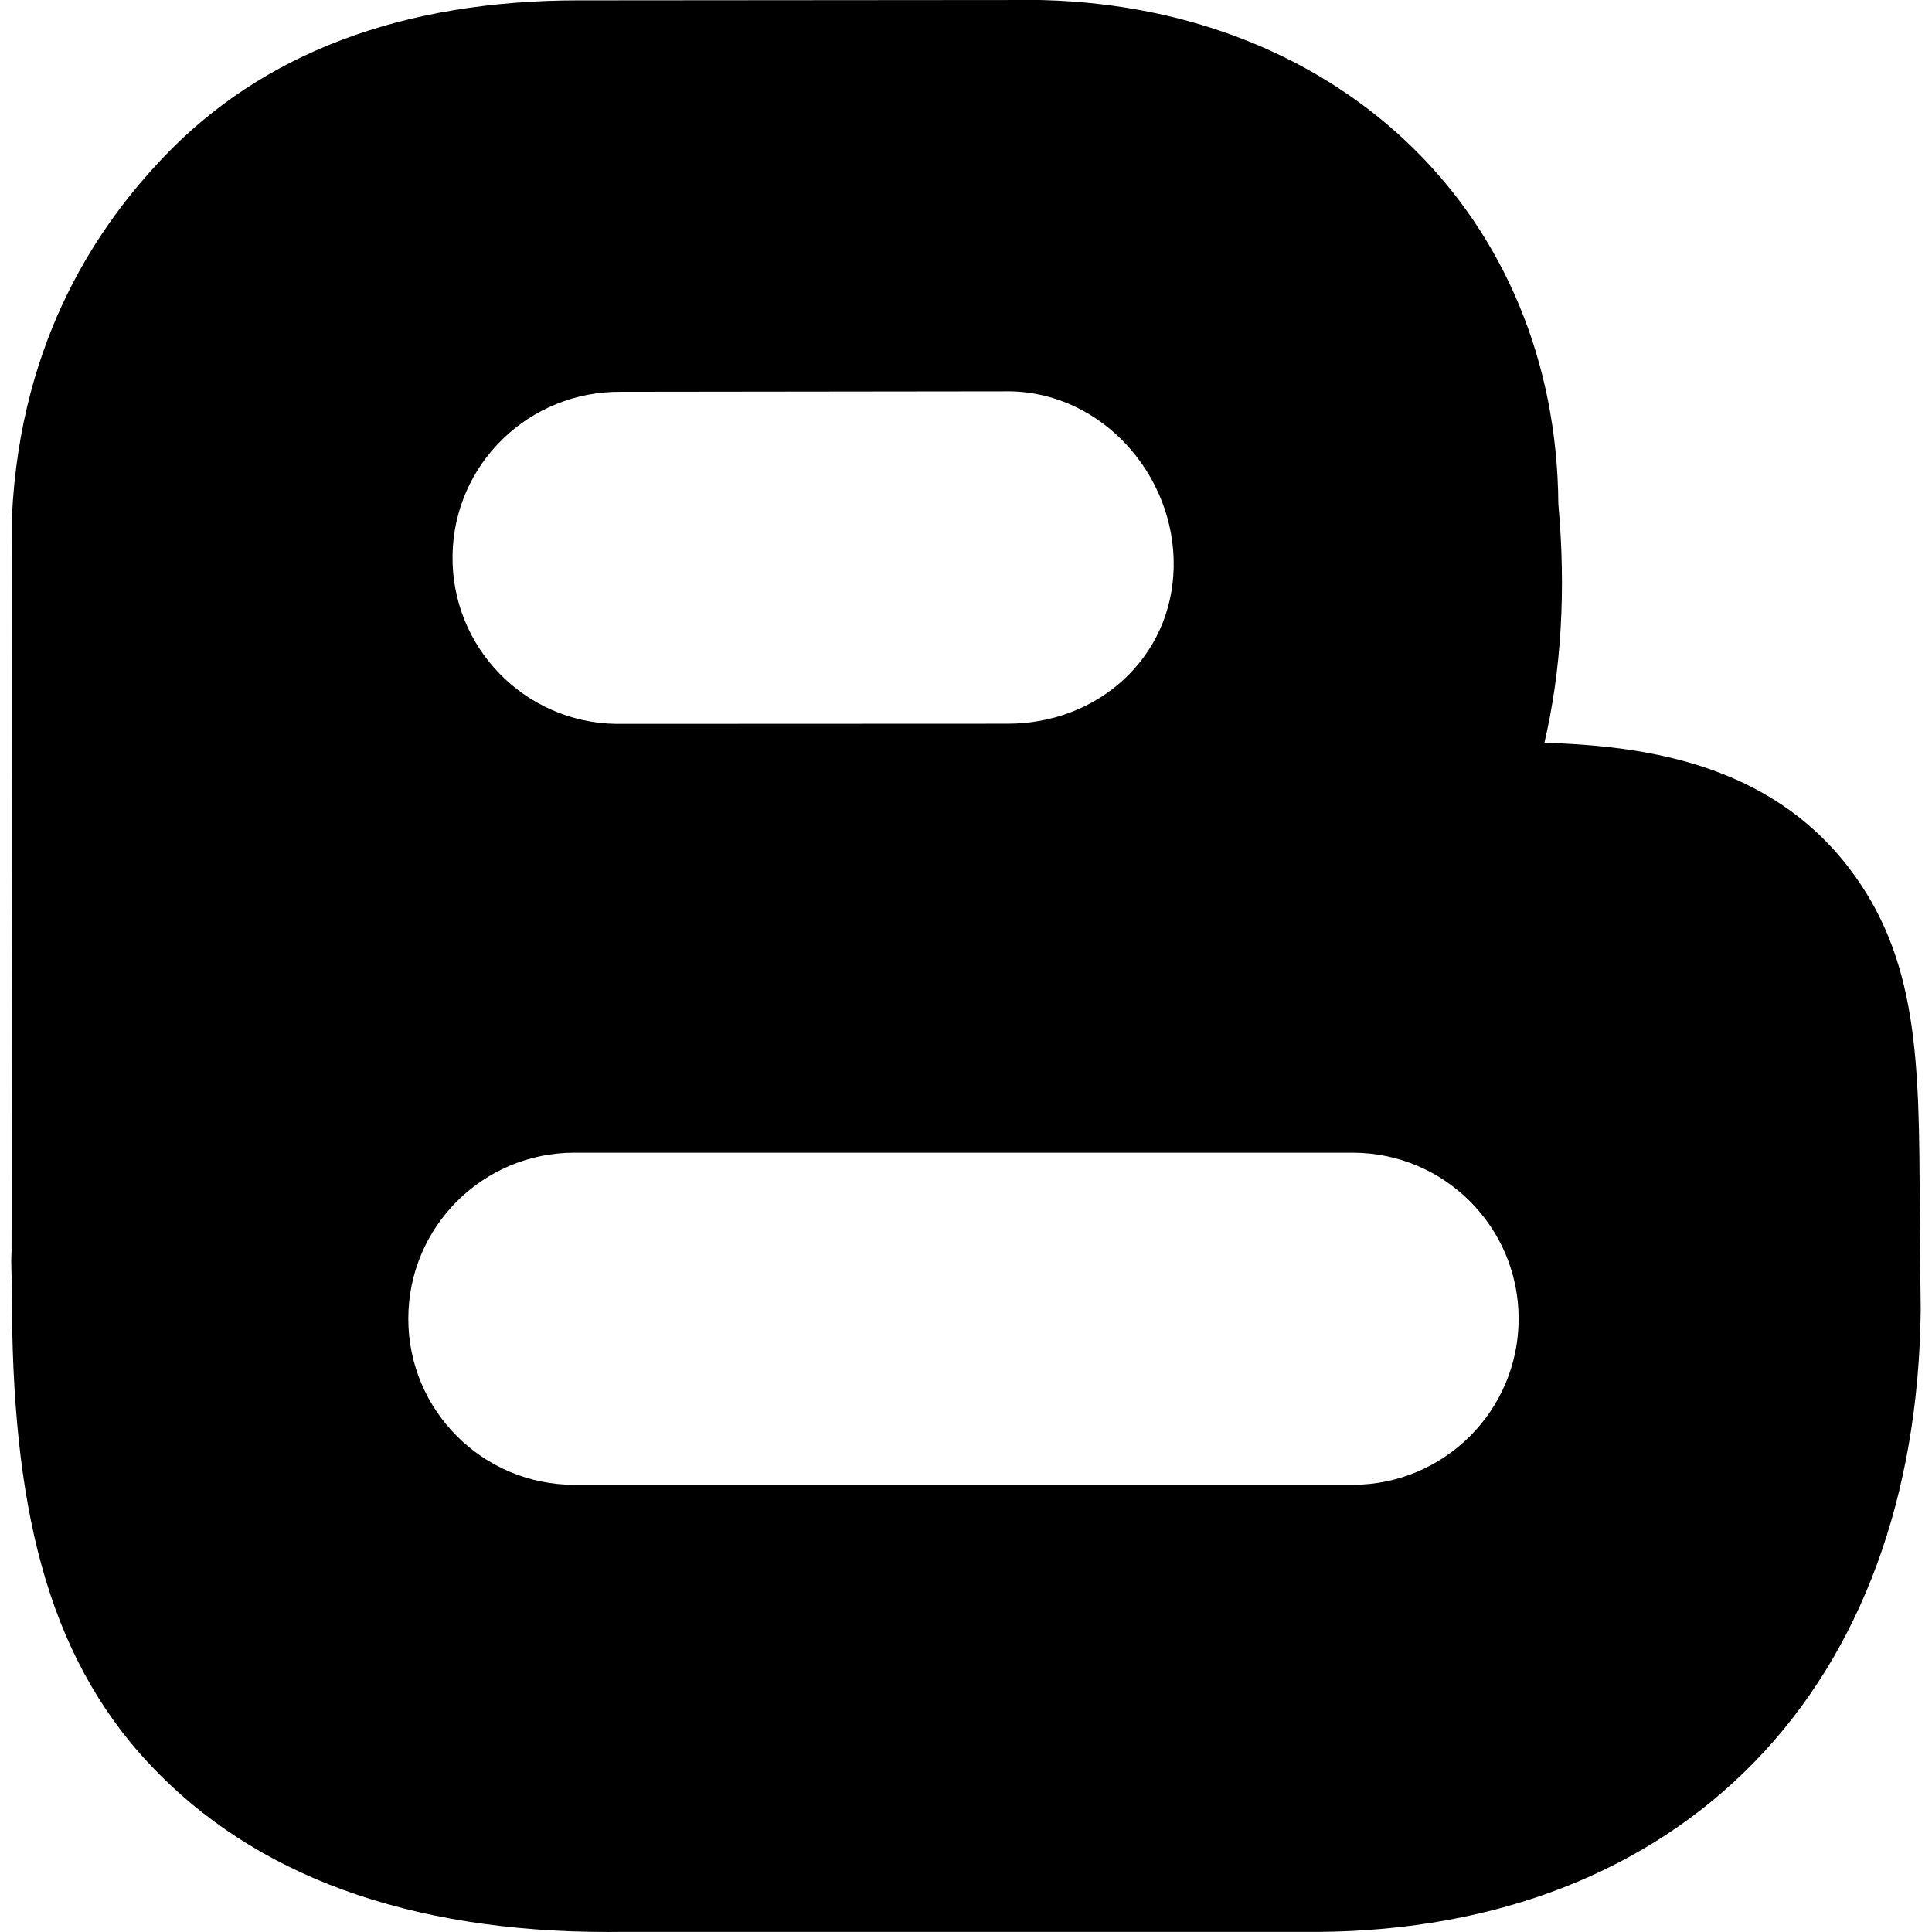
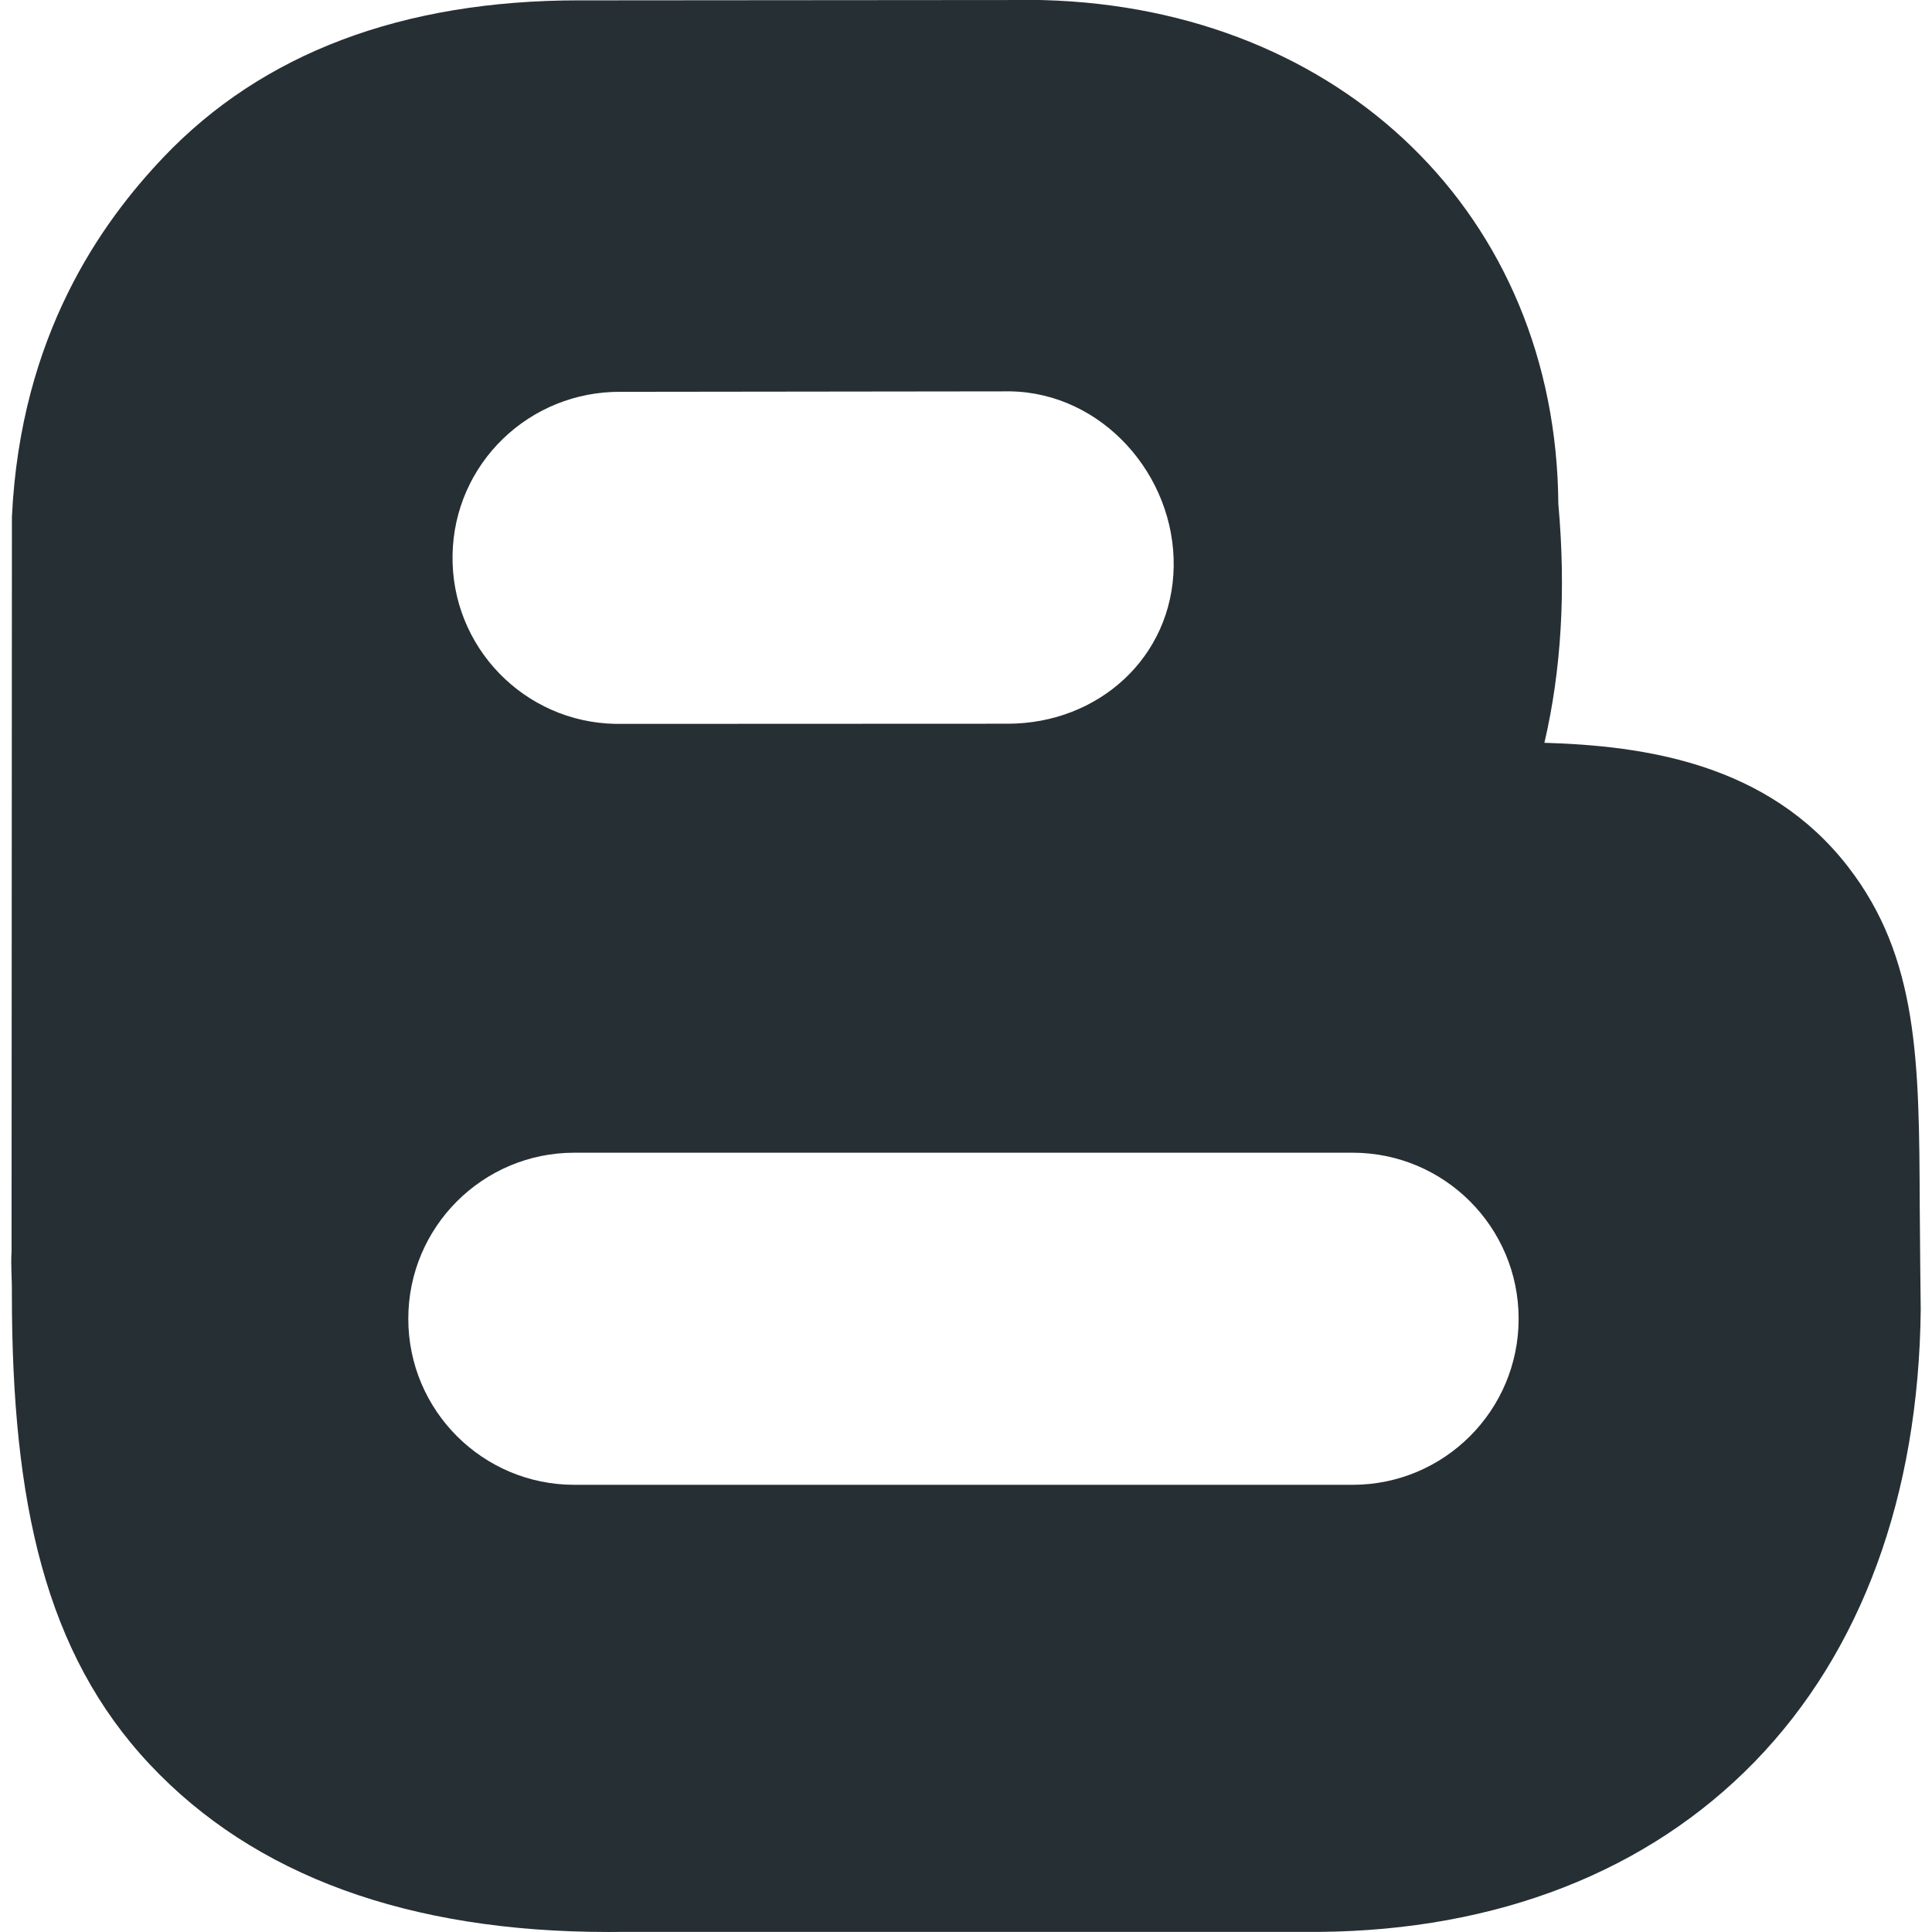
<svg xmlns="http://www.w3.org/2000/svg" version="1.1" id="Capa_1" x="0px" y="0px" width="95.938px" height="95.938px" viewBox="0 0 95.938 95.938" style="enable-background:new 0 0 95.938 95.938;" xml:space="preserve">
  <g>
-     <path d="M95.329,59.861c-0.031-7.134-0.053-12.289-3.562-16.824c-3.975-5.134-10.106-6.004-15.076-6.152   c0.837-3.587,1.079-7.564,0.692-11.863C77.277,10.705,66.624,0.414,51.839,0.006L51.626,0L29.012,0.018l-0.243-0.001   c-8.795,0-15.747,2.626-20.664,7.804c-3.043,3.203-7.085,8.798-7.513,17.845l-0.018,36.48c-0.044,0.689,0.025,1.385,0.016,2.1   c0,10.379,1.661,17.85,6.848,23.371c5.183,5.521,12.847,8.32,22.776,8.32c0.215,0,0.432-0.001,0.649-0.004H65.41h0.082   c8.858-0.074,16.343-2.998,21.646-8.455c5.293-5.447,8.143-13.208,8.24-22.441C95.377,65.037,95.335,61.32,95.329,59.861z    M30.846,19.457l19.322-0.023c4.554,0.072,8.188,4.151,8.114,8.705c-0.072,4.509-3.749,7.799-8.242,7.799   c-0.044,0-19.455,0.008-19.455,0.008c-4.554-0.073-8.186-3.823-8.113-8.375C22.544,23.017,26.286,19.413,30.846,19.457z    M67.164,73.732H28.521c-4.553,0-8.246-3.691-8.246-8.246c0-4.554,3.693-8.246,8.246-8.246h38.644c4.555,0,8.246,3.692,8.246,8.246   C75.411,70.041,71.719,73.732,67.164,73.732z" />
+     <path d="M95.329,59.861c-0.031-7.134-0.053-12.289-3.562-16.824c-3.975-5.134-10.106-6.004-15.076-6.152   c0.837-3.587,1.079-7.564,0.692-11.863C77.277,10.705,66.624,0.414,51.839,0.006L51.626,0L29.012,0.018l-0.243-0.001   c-8.795,0-15.747,2.626-20.664,7.804c-3.043,3.203-7.085,8.798-7.513,17.845l-0.018,36.48c-0.044,0.689,0.025,1.385,0.016,2.1   c0,10.379,1.661,17.85,6.848,23.371c5.183,5.521,12.847,8.32,22.776,8.32c0.215,0,0.432-0.001,0.649-0.004H65.41h0.082   c8.858-0.074,16.343-2.998,21.646-8.455c5.293-5.447,8.143-13.208,8.24-22.441C95.377,65.037,95.335,61.32,95.329,59.861z    M30.846,19.457l19.322-0.023c4.554,0.072,8.188,4.151,8.114,8.705c-0.072,4.509-3.749,7.799-8.242,7.799   c-0.044,0-19.455,0.008-19.455,0.008c-4.554-0.073-8.186-3.823-8.113-8.375C22.544,23.017,26.286,19.413,30.846,19.457z    M67.164,73.732H28.521c-4.553,0-8.246-3.691-8.246-8.246c0-4.554,3.693-8.246,8.246-8.246h38.644c4.555,0,8.246,3.692,8.246,8.246   C75.411,70.041,71.719,73.732,67.164,73.732z" fill="#262f34" />
  </g>
  <g>
</g>
  <g>
</g>
  <g>
</g>
  <g>
</g>
  <g>
</g>
  <g>
</g>
  <g>
</g>
  <g>
</g>
  <g>
</g>
  <g>
</g>
  <g>
</g>
  <g>
</g>
  <g>
</g>
  <g>
</g>
  <g>
</g>
</svg>
